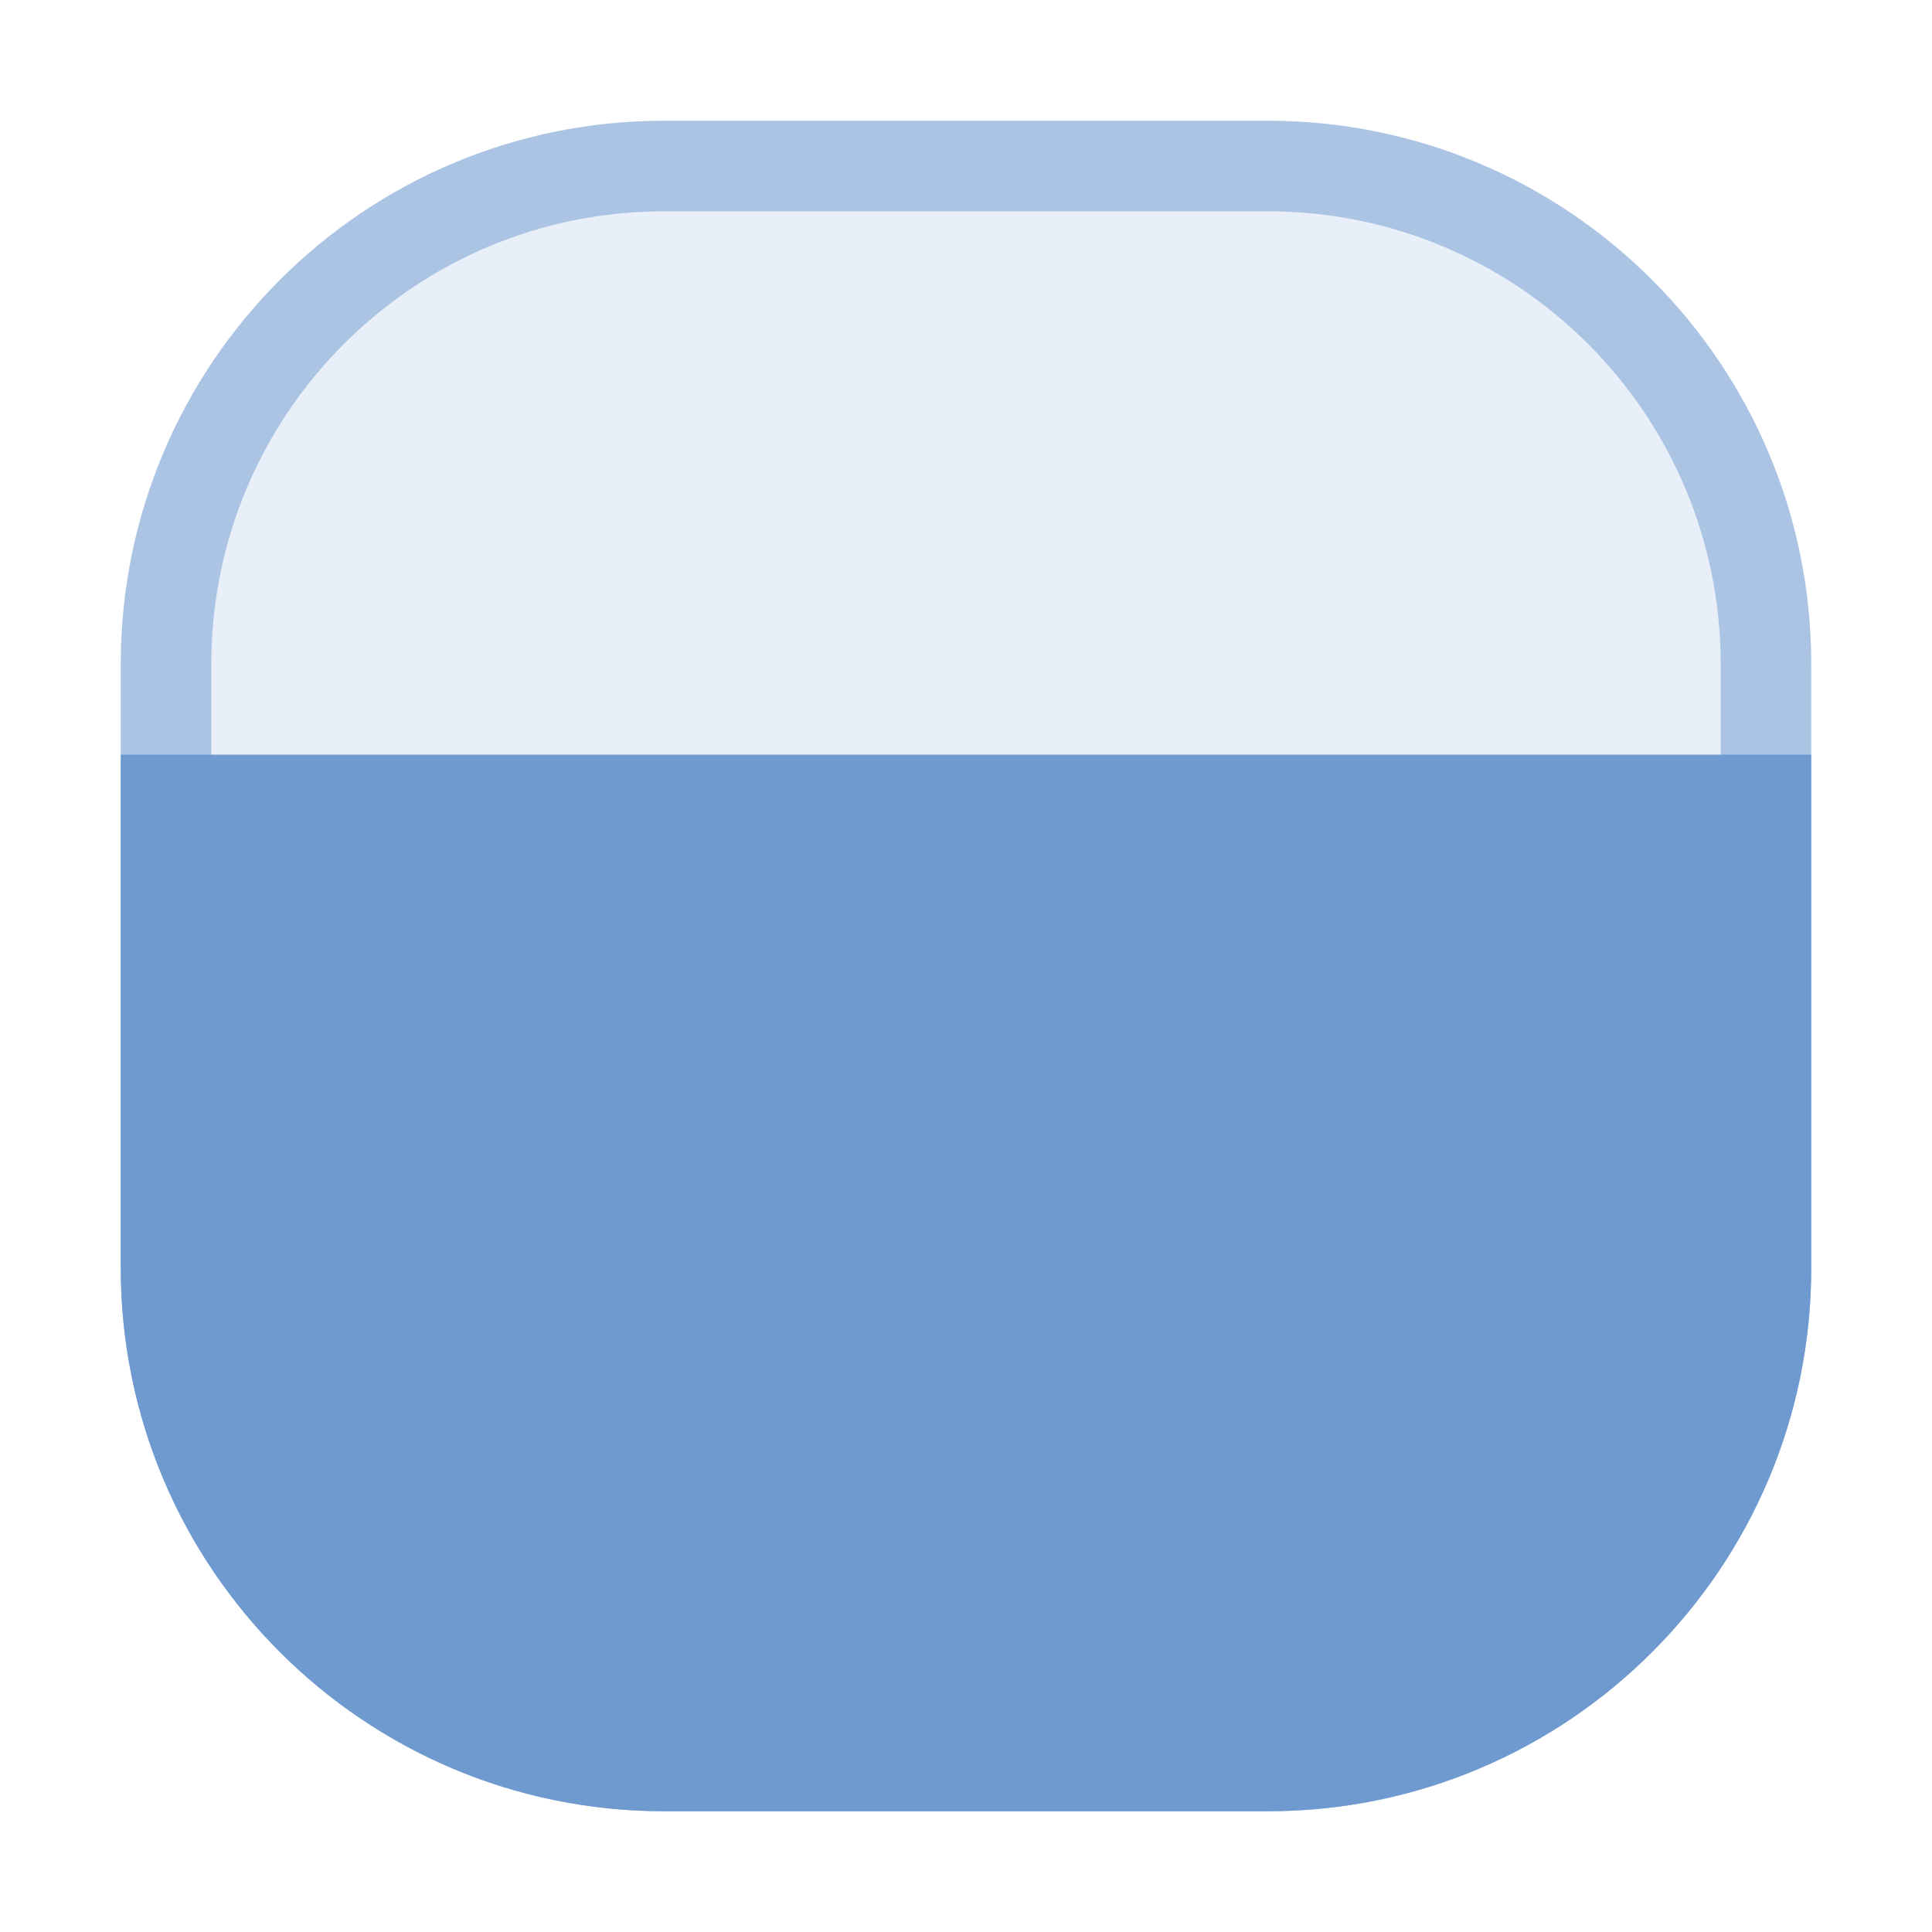
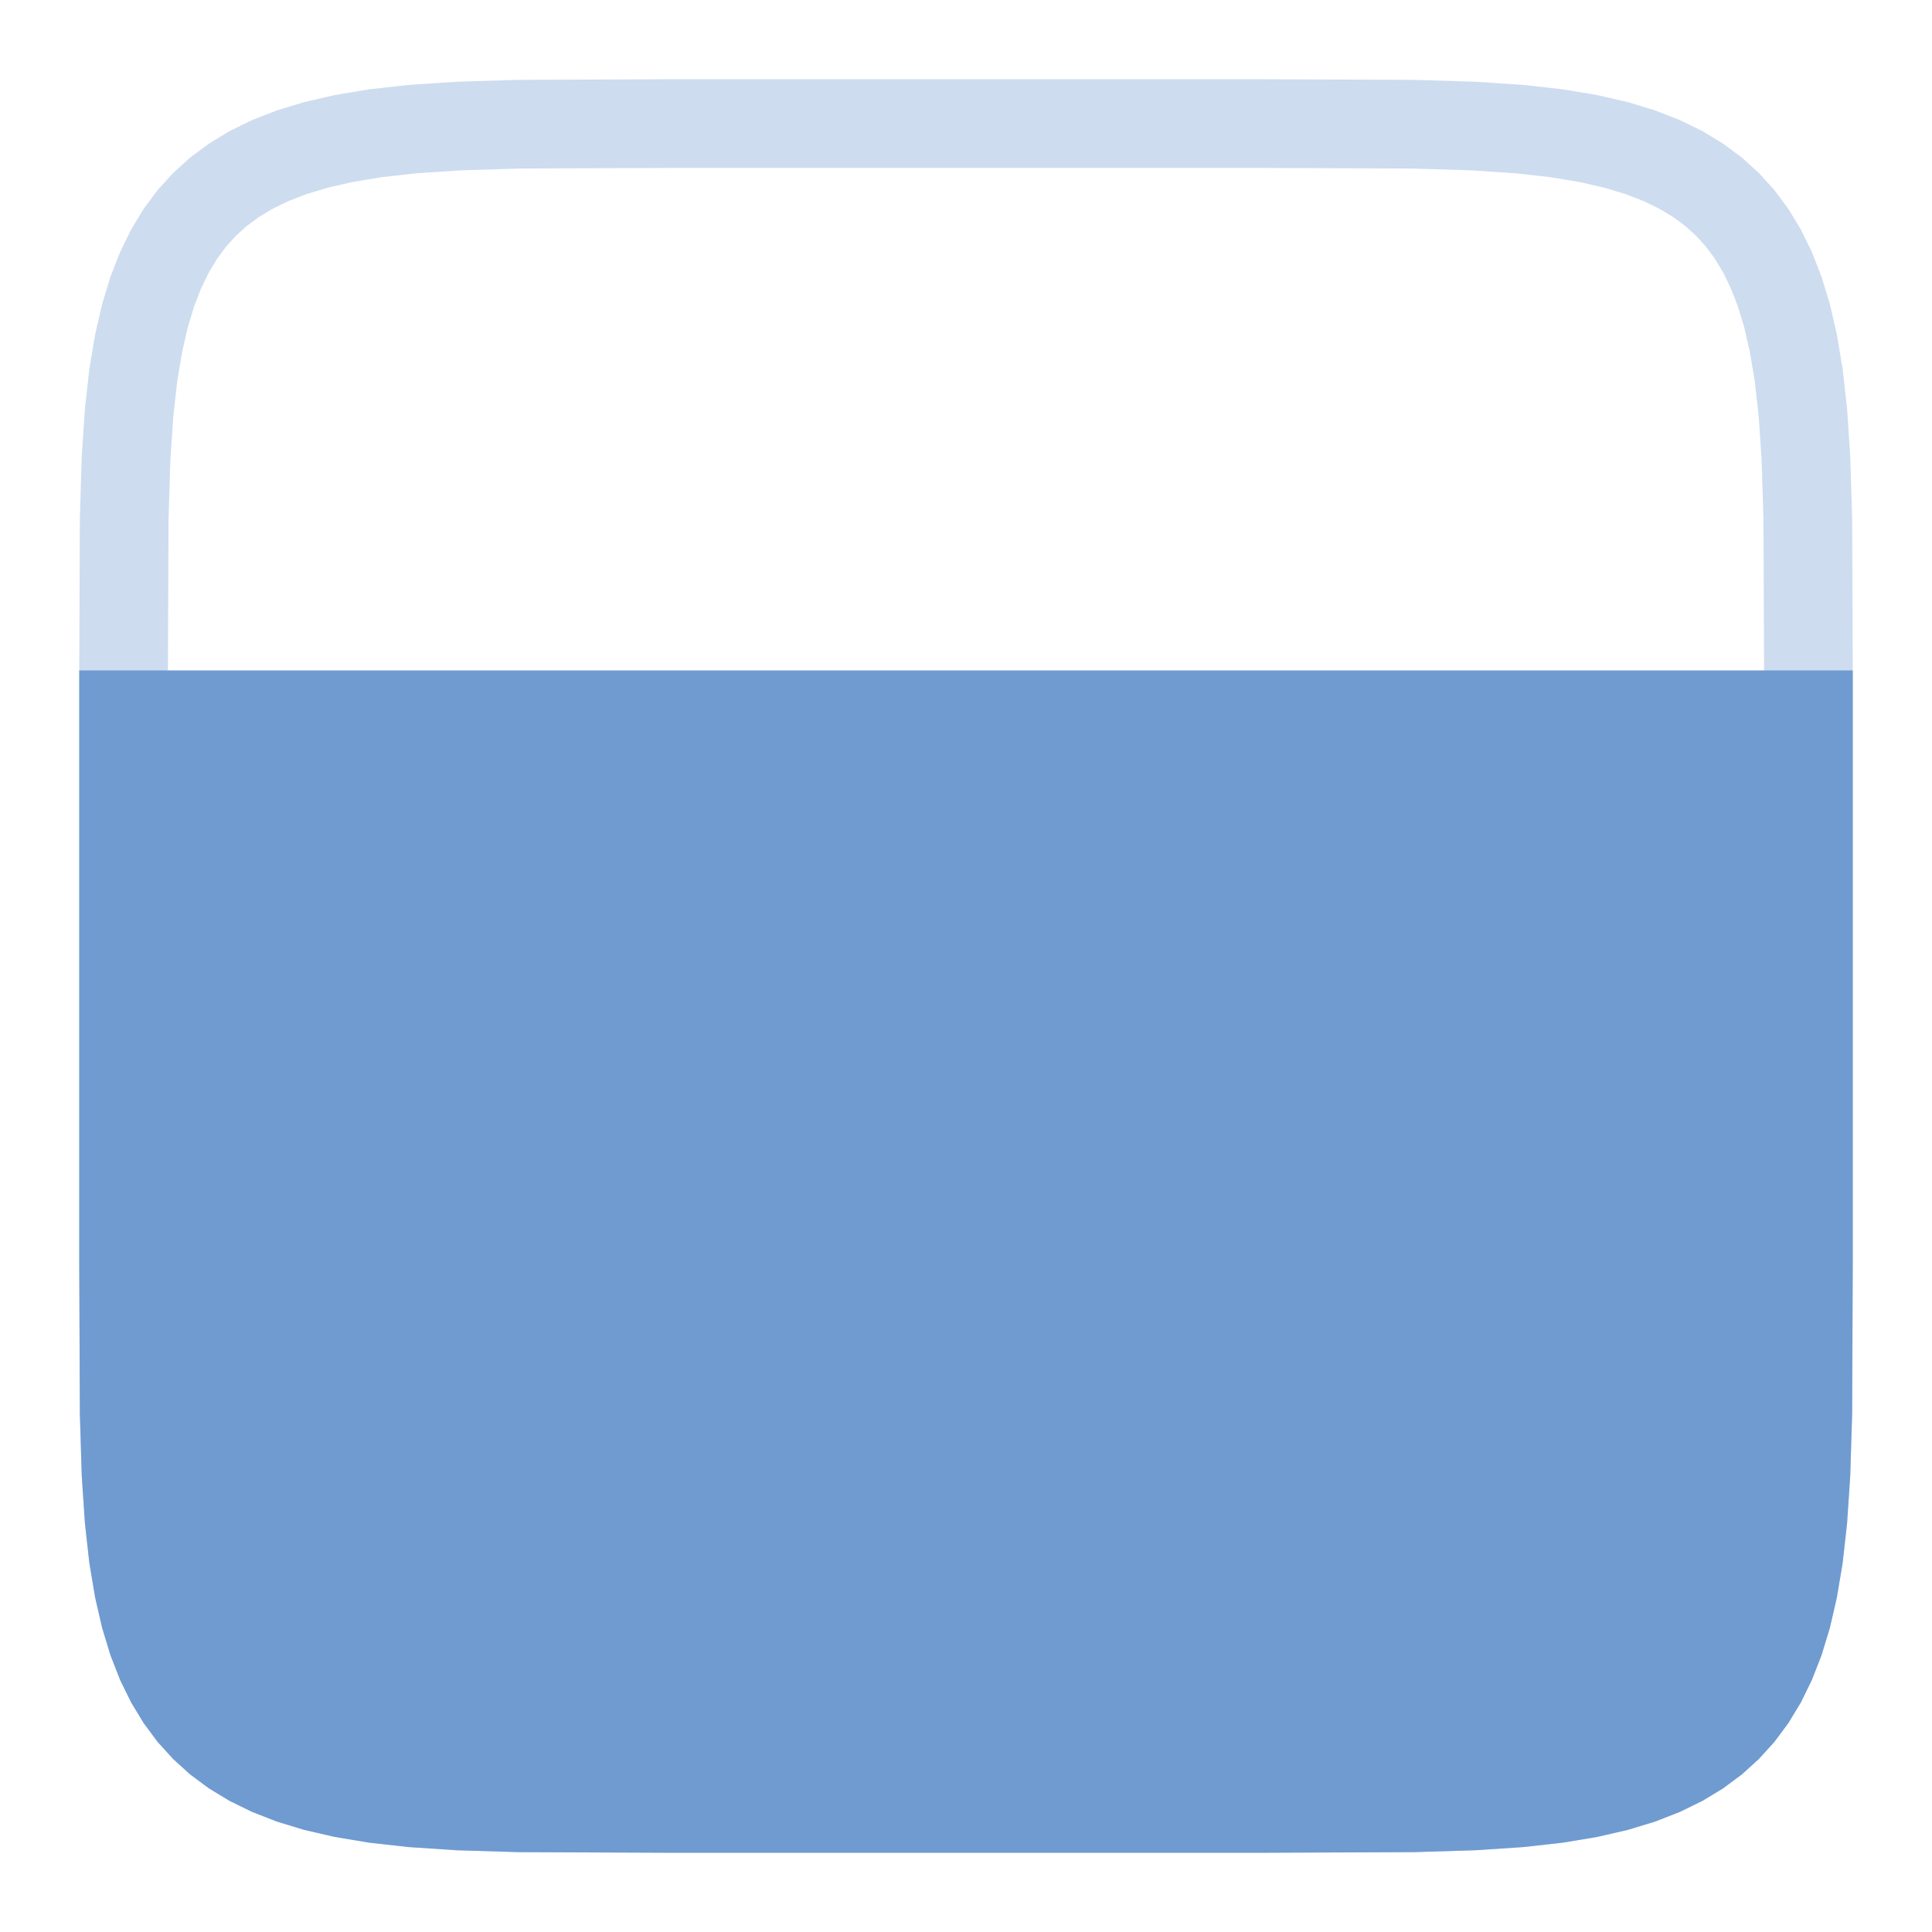
- <svg xmlns="http://www.w3.org/2000/svg" viewBox="0 0 64 64">
-   <defs>
-     <clipPath id="square">
-       <rect x="4" y="4" width="56" height="56" rx="18" />
-     </clipPath>
-   </defs>
-   <g clip-path="url(#square)">
-     <rect x="4" y="4" width="56" height="56" fill="#6f9bd1" fill-opacity="0.16" />
-     <rect x="4" y="25" width="56" height="35" fill="#6f9bd1" />
+ <svg xmlns="http://www.w3.org/2000/svg" viewBox="0 0 1024 1024">
+   <clipPath id="g">
+     <path d="M669.45 42.00L749.38 42.33L782.37 43.34L807.50 45.02L828.46 47.37L846.65 50.41L862.80 54.13L877.31 58.55L890.46 63.69L902.41 69.55L913.31 76.16L923.24 83.54L932.27 91.73L940.46 100.76L947.84 110.69L954.45 121.59L960.31 133.54L965.45 146.69L969.87 161.20L973.59 177.35L976.63 195.54L978.98 216.50L980.66 241.63L981.67 274.62L982.00 354.55L982.00 669.45L981.67 749.38L980.66 782.37L978.98 807.50L976.63 828.46L973.59 846.65L969.87 862.80L965.45 877.31L960.31 890.46L954.45 902.41L947.84 913.31L940.46 923.24L932.27 932.27L923.24 940.46L913.31 947.84L902.41 954.45L890.46 960.31L877.31 965.45L862.80 969.87L846.65 973.59L828.46 976.63L807.50 978.98L782.37 980.66L749.38 981.67L669.45 982.00L354.55 982.00L274.62 981.67L241.63 980.66L216.50 978.98L195.54 976.63L177.35 973.59L161.20 969.87L146.69 965.45L133.54 960.31L121.59 954.45L110.69 947.84L100.76 940.46L91.73 932.27L83.54 923.24L76.16 913.31L69.55 902.41L63.69 890.46L58.55 877.31L54.13 862.80L50.41 846.65L47.37 828.46L45.02 807.50L43.34 782.37L42.33 749.38L42.00 669.45L42.00 354.55L42.33 274.62L43.34 241.63L45.02 216.50L47.37 195.54L50.41 177.35L54.13 161.20L58.55 146.69L63.69 133.54L69.55 121.59L76.16 110.69L83.54 100.76L91.73 91.73L100.76 83.54L110.69 76.16L121.59 69.55L133.54 63.69L146.69 58.55L161.20 54.13L177.35 50.41L195.54 47.37L216.50 45.02L241.63 43.34L274.62 42.33L354.55 42.00Z" />
+   </clipPath>
+   <g clip-path="url(#g)">
+     <path d="M669.45 42.00L749.38 42.33L782.37 43.34L807.50 45.02L828.46 47.37L846.65 50.41L862.80 54.13L877.31 58.55L890.46 63.69L902.41 69.55L913.31 76.16L923.24 83.54L932.27 91.73L940.46 100.76L947.84 110.69L954.45 121.59L960.31 133.54L965.45 146.69L969.87 161.20L973.59 177.35L976.63 195.54L978.98 216.50L980.66 241.63L981.67 274.62L982.00 354.55L982.00 669.45L981.67 749.38L980.66 782.37L978.98 807.50L976.63 828.46L973.59 846.65L969.87 862.80L965.45 877.31L960.31 890.46L954.45 902.41L947.84 913.31L940.46 923.24L932.27 932.27L923.24 940.46L913.31 947.84L902.41 954.45L890.46 960.31L877.31 965.45L862.80 969.87L846.65 973.59L828.46 976.63L807.50 978.98L782.37 980.66L749.38 981.67L669.45 982.00L354.55 982.00L274.62 981.67L241.63 980.66L216.50 978.98L195.54 976.63L177.35 973.59L161.20 969.87L146.69 965.45L133.54 960.31L121.59 954.45L110.69 947.84L100.76 940.46L91.73 932.27L83.54 923.24L76.16 913.31L69.55 902.41L63.69 890.46L58.55 877.31L54.13 862.80L50.41 846.65L47.37 828.46L45.02 807.50L43.34 782.37L42.33 749.38L42.00 669.45L42.00 354.55L42.33 274.62L43.34 241.63L45.02 216.50L47.37 195.54L50.41 177.35L54.13 161.20L58.55 146.69L63.69 133.54L69.55 121.59L76.16 110.69L83.54 100.76L91.73 91.73L100.76 83.54L110.69 76.16L121.59 69.55L133.54 63.69L146.69 58.55L161.20 54.13L177.35 50.41L195.54 47.37L216.50 45.02L241.63 43.34L274.62 42.33L354.55 42.00Z" fill="none" stroke="#6f9bd1" stroke-opacity="0.35" stroke-width="94" />
+     <rect x="42" y="355.333" width="940" height="626.667" fill="#6f9bd1" />
  </g>
-   <rect x="5.5" y="5.5" width="53" height="53" rx="16.5" fill="none" stroke="#6f9bd1" stroke-opacity="0.5" stroke-width="3" />
</svg>
